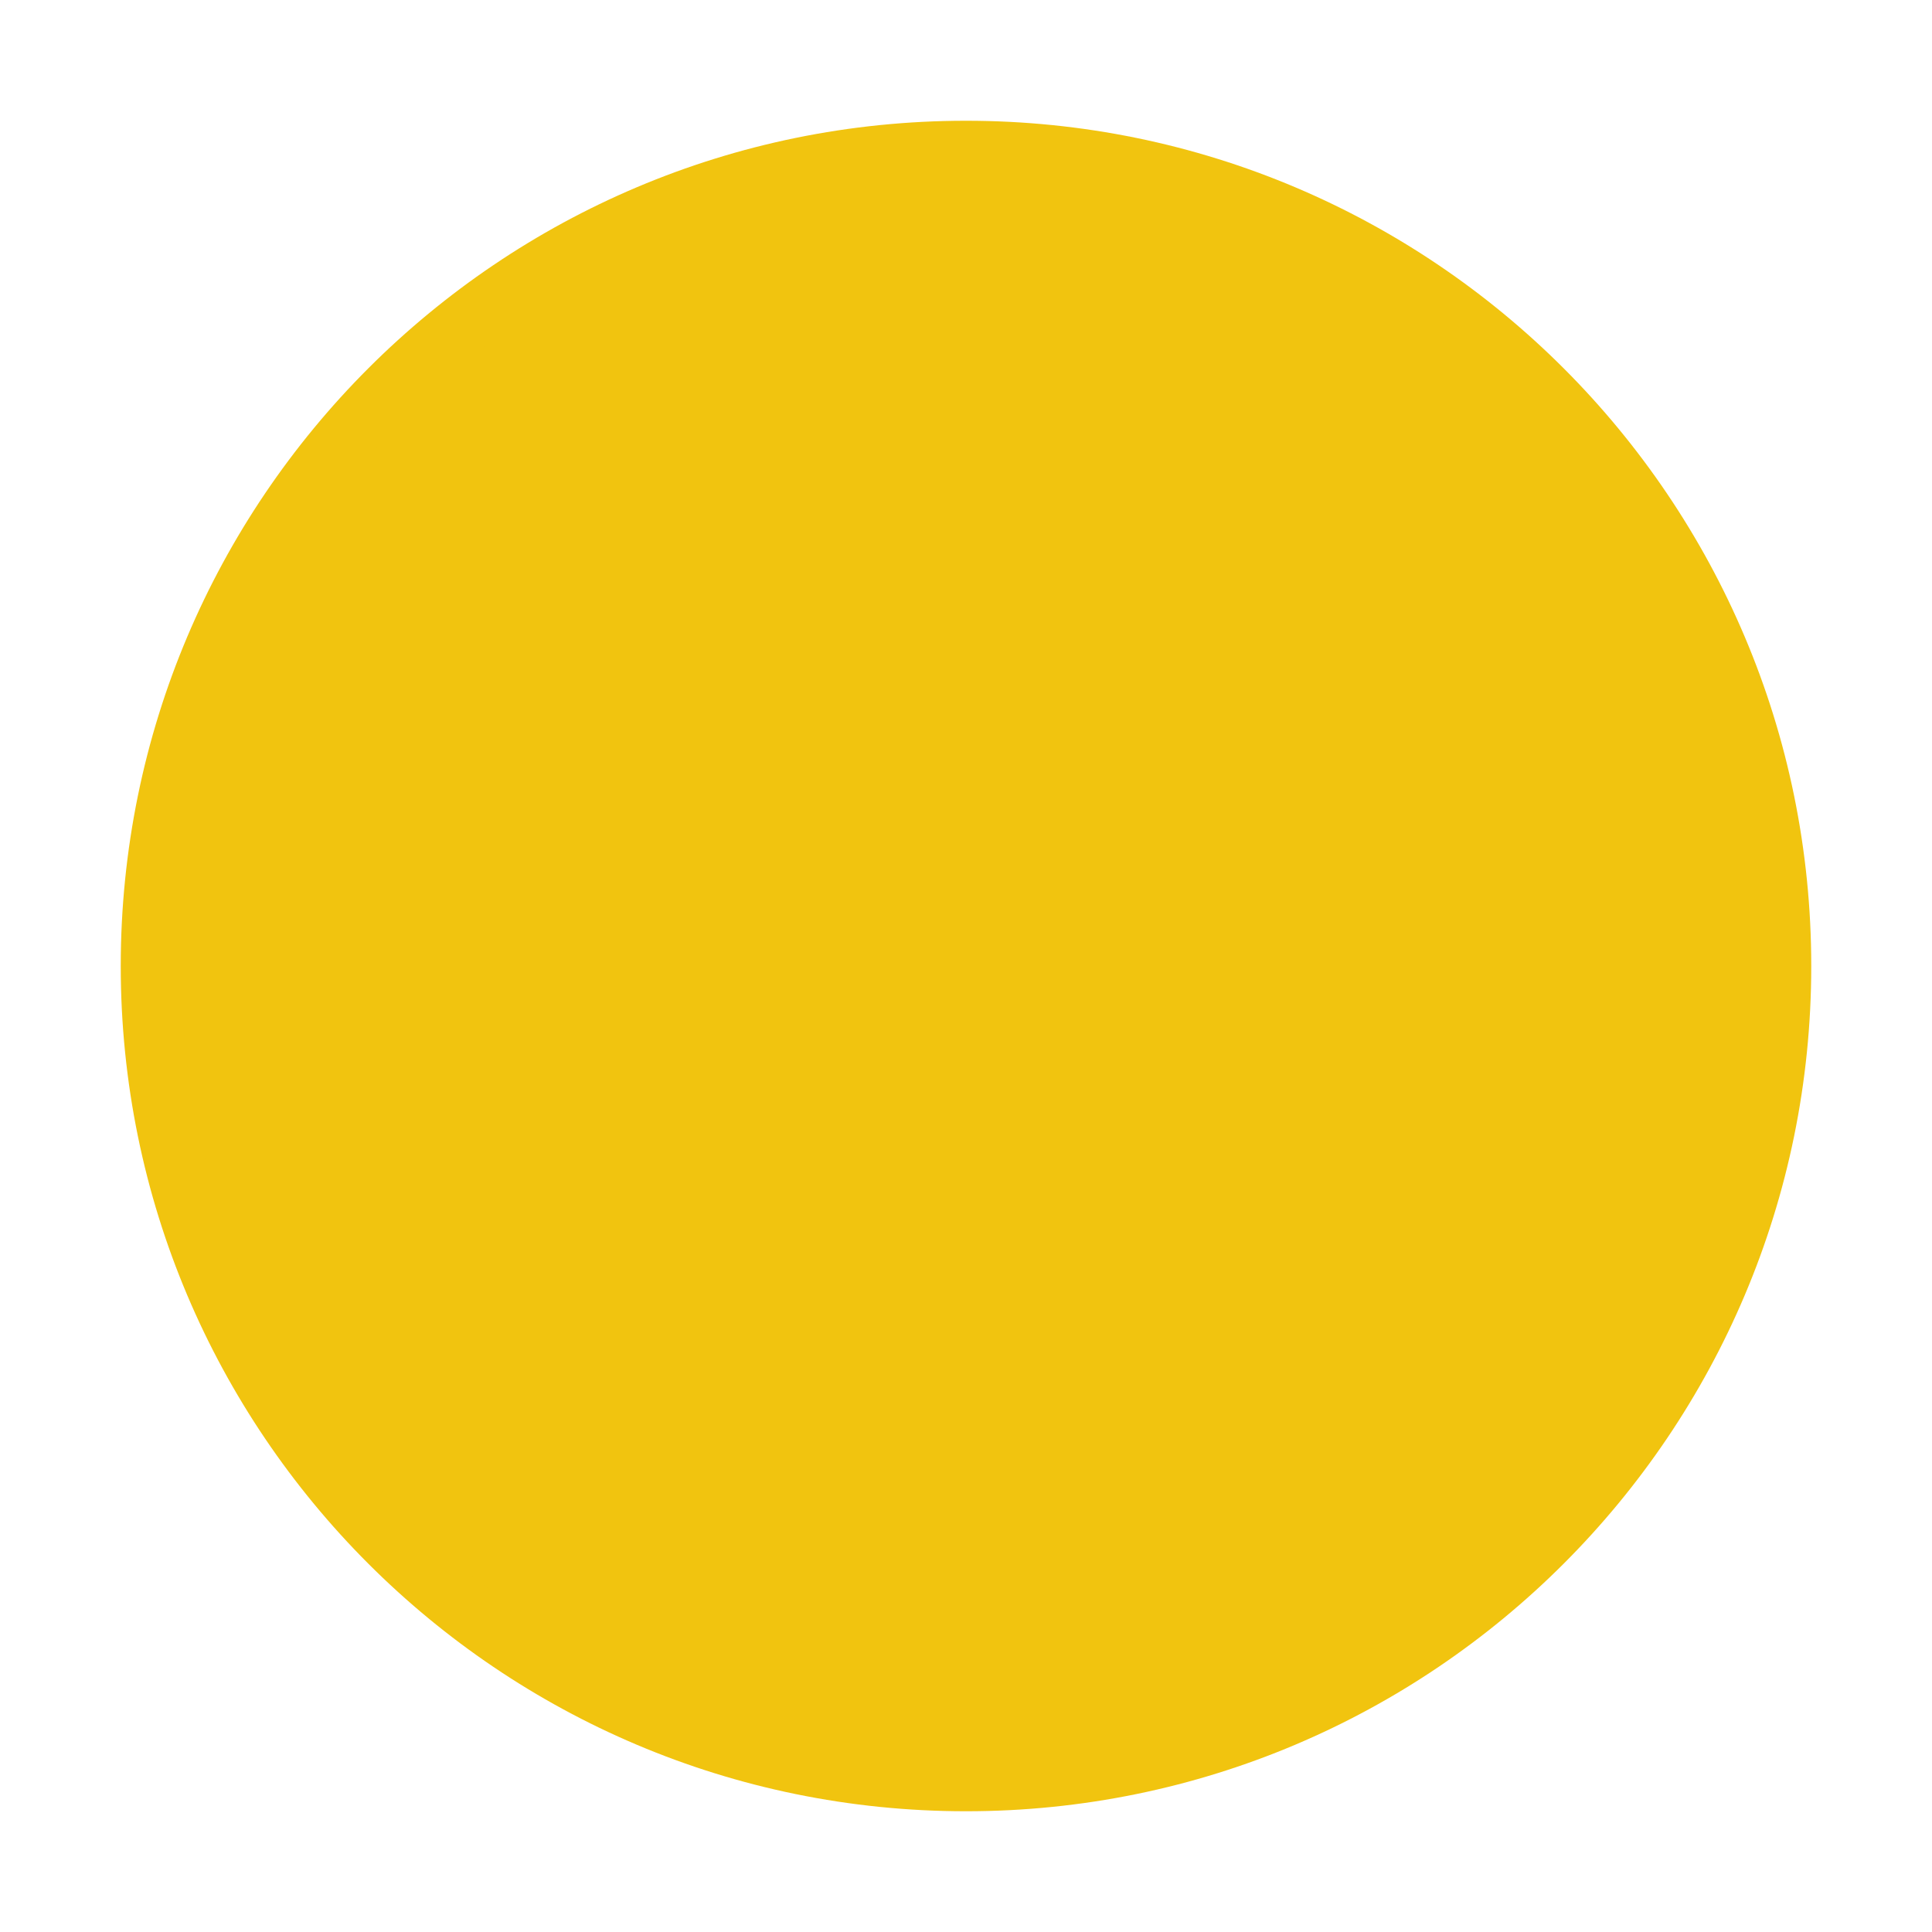
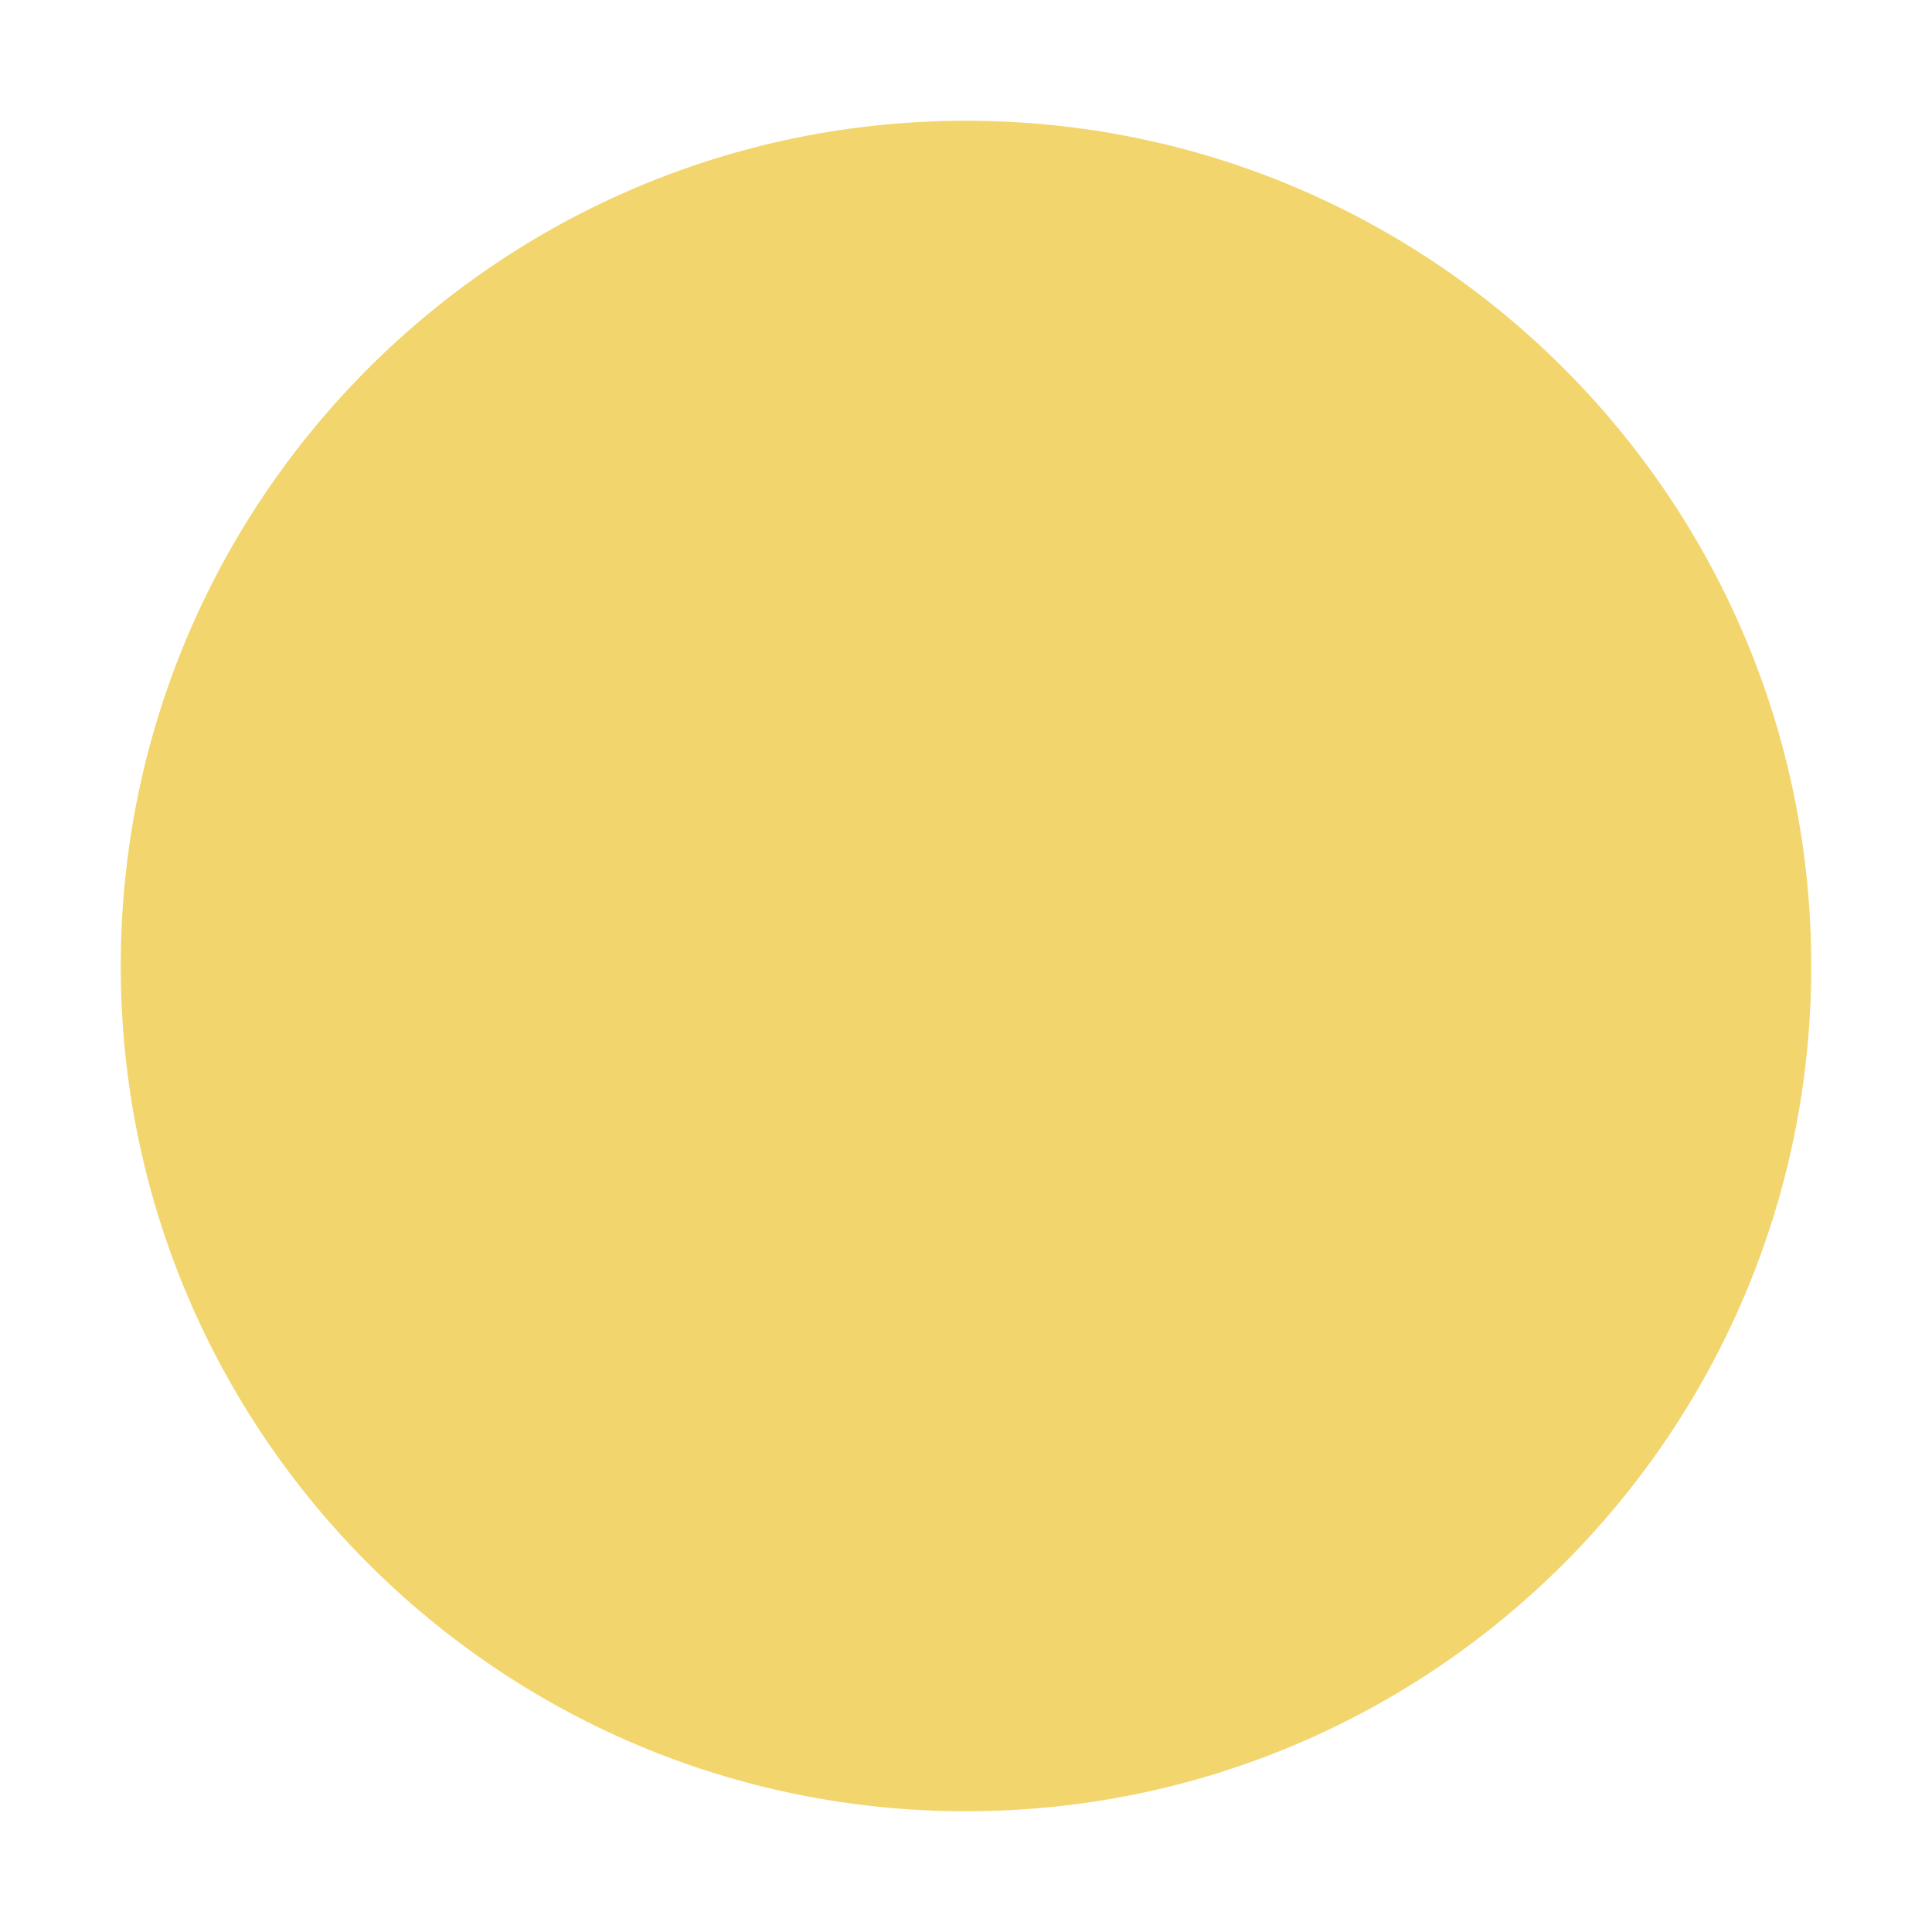
<svg xmlns="http://www.w3.org/2000/svg" width="16" height="16" id="svg2" version="1.1">
  <defs id="defs4" />
  <g id="layer1" transform="translate(-671.1429,-648.5765)">
    <g transform="matrix(0.1265625,0,0,-0.1265625,672.0709,663.0964)" id="g4090">
      <g transform="scale(0.1,0.1)" id="g4092">
        <g transform="matrix(10,0,0,10,-4.003492,0.1181699)" id="g4285">
          <g transform="scale(0.1,0.1)" id="g4287">
            <g transform="matrix(10,0,0,10,4.138891,2.017549)" id="g4413">
              <g transform="scale(0.1,0.1)" id="g4415">
-                 <path id="path4417" style="fill:#f1c40f;fill-opacity:1;fill-rule:evenodd;stroke:none" d="m 558.636,-40.071 c 305.463,0 553.089,247.626 553.089,553.089 0,305.457 -247.627,553.084 -553.089,553.084 -305.461,0 -553.089,-247.627 -553.089,-553.084 0,-305.463 247.627,-553.089 553.089,-553.089" />
-                 <path id="path4419" style="fill:#f1c40f;fill-opacity:1;fill-rule:evenodd;stroke:none" d="m 558.639,-0.565 c 283.642,0 513.578,229.937 513.578,513.583 0,283.641 -229.936,513.578 -513.578,513.578 -283.641,0 -513.583,-229.937 -513.583,-513.578 0,-283.646 229.942,-513.583 513.583,-513.583" />
+                 <path id="path4417" style="fill:#f3d56e;fill-opacity:1;fill-rule:evenodd;stroke:none" d="m 558.636,-40.071 c 305.463,0 553.089,247.626 553.089,553.089 0,305.457 -247.627,553.084 -553.089,553.084 -305.461,0 -553.089,-247.627 -553.089,-553.084 0,-305.463 247.627,-553.089 553.089,-553.089" />
+                 <path id="path4419" style="fill:#f3d56e;fill-opacity:1;fill-rule:evenodd;stroke:none" d="m 558.639,-0.565 c 283.642,0 513.578,229.937 513.578,513.583 0,283.641 -229.936,513.578 -513.578,513.578 -283.641,0 -513.583,-229.937 -513.583,-513.578 0,-283.646 229.942,-513.583 513.583,-513.583" />
              </g>
            </g>
          </g>
        </g>
      </g>
    </g>
  </g>
</svg>
